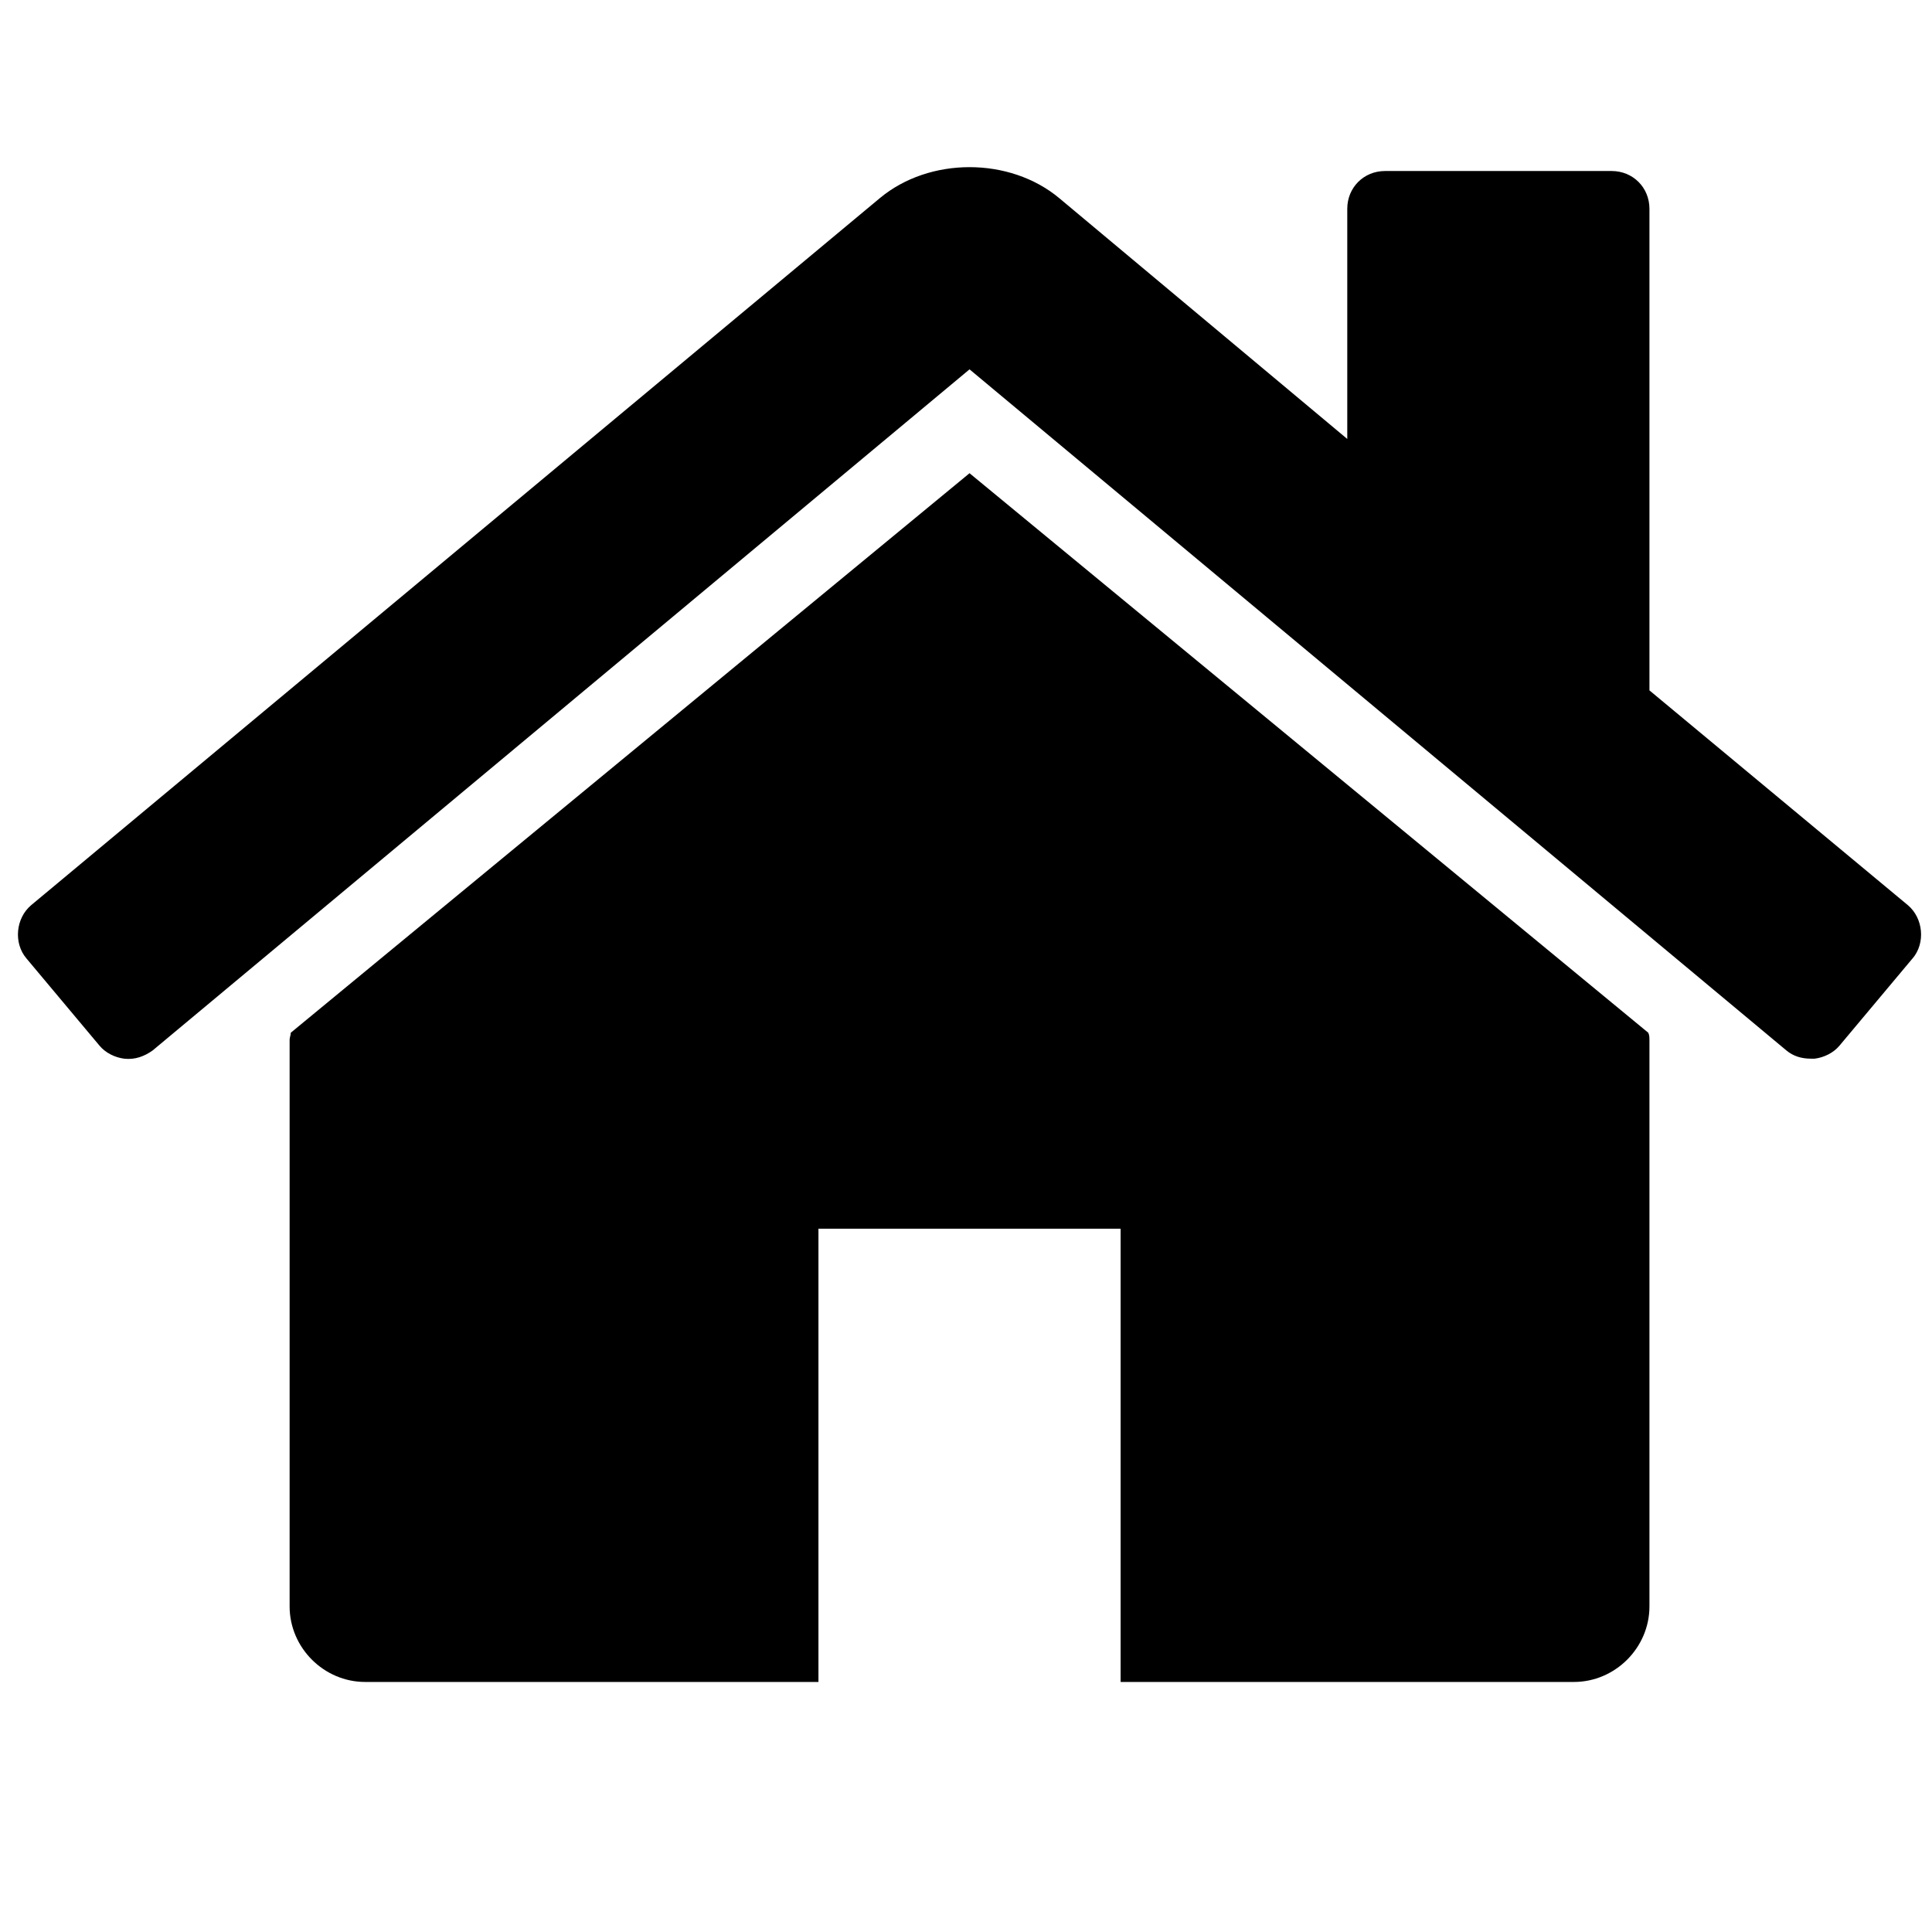
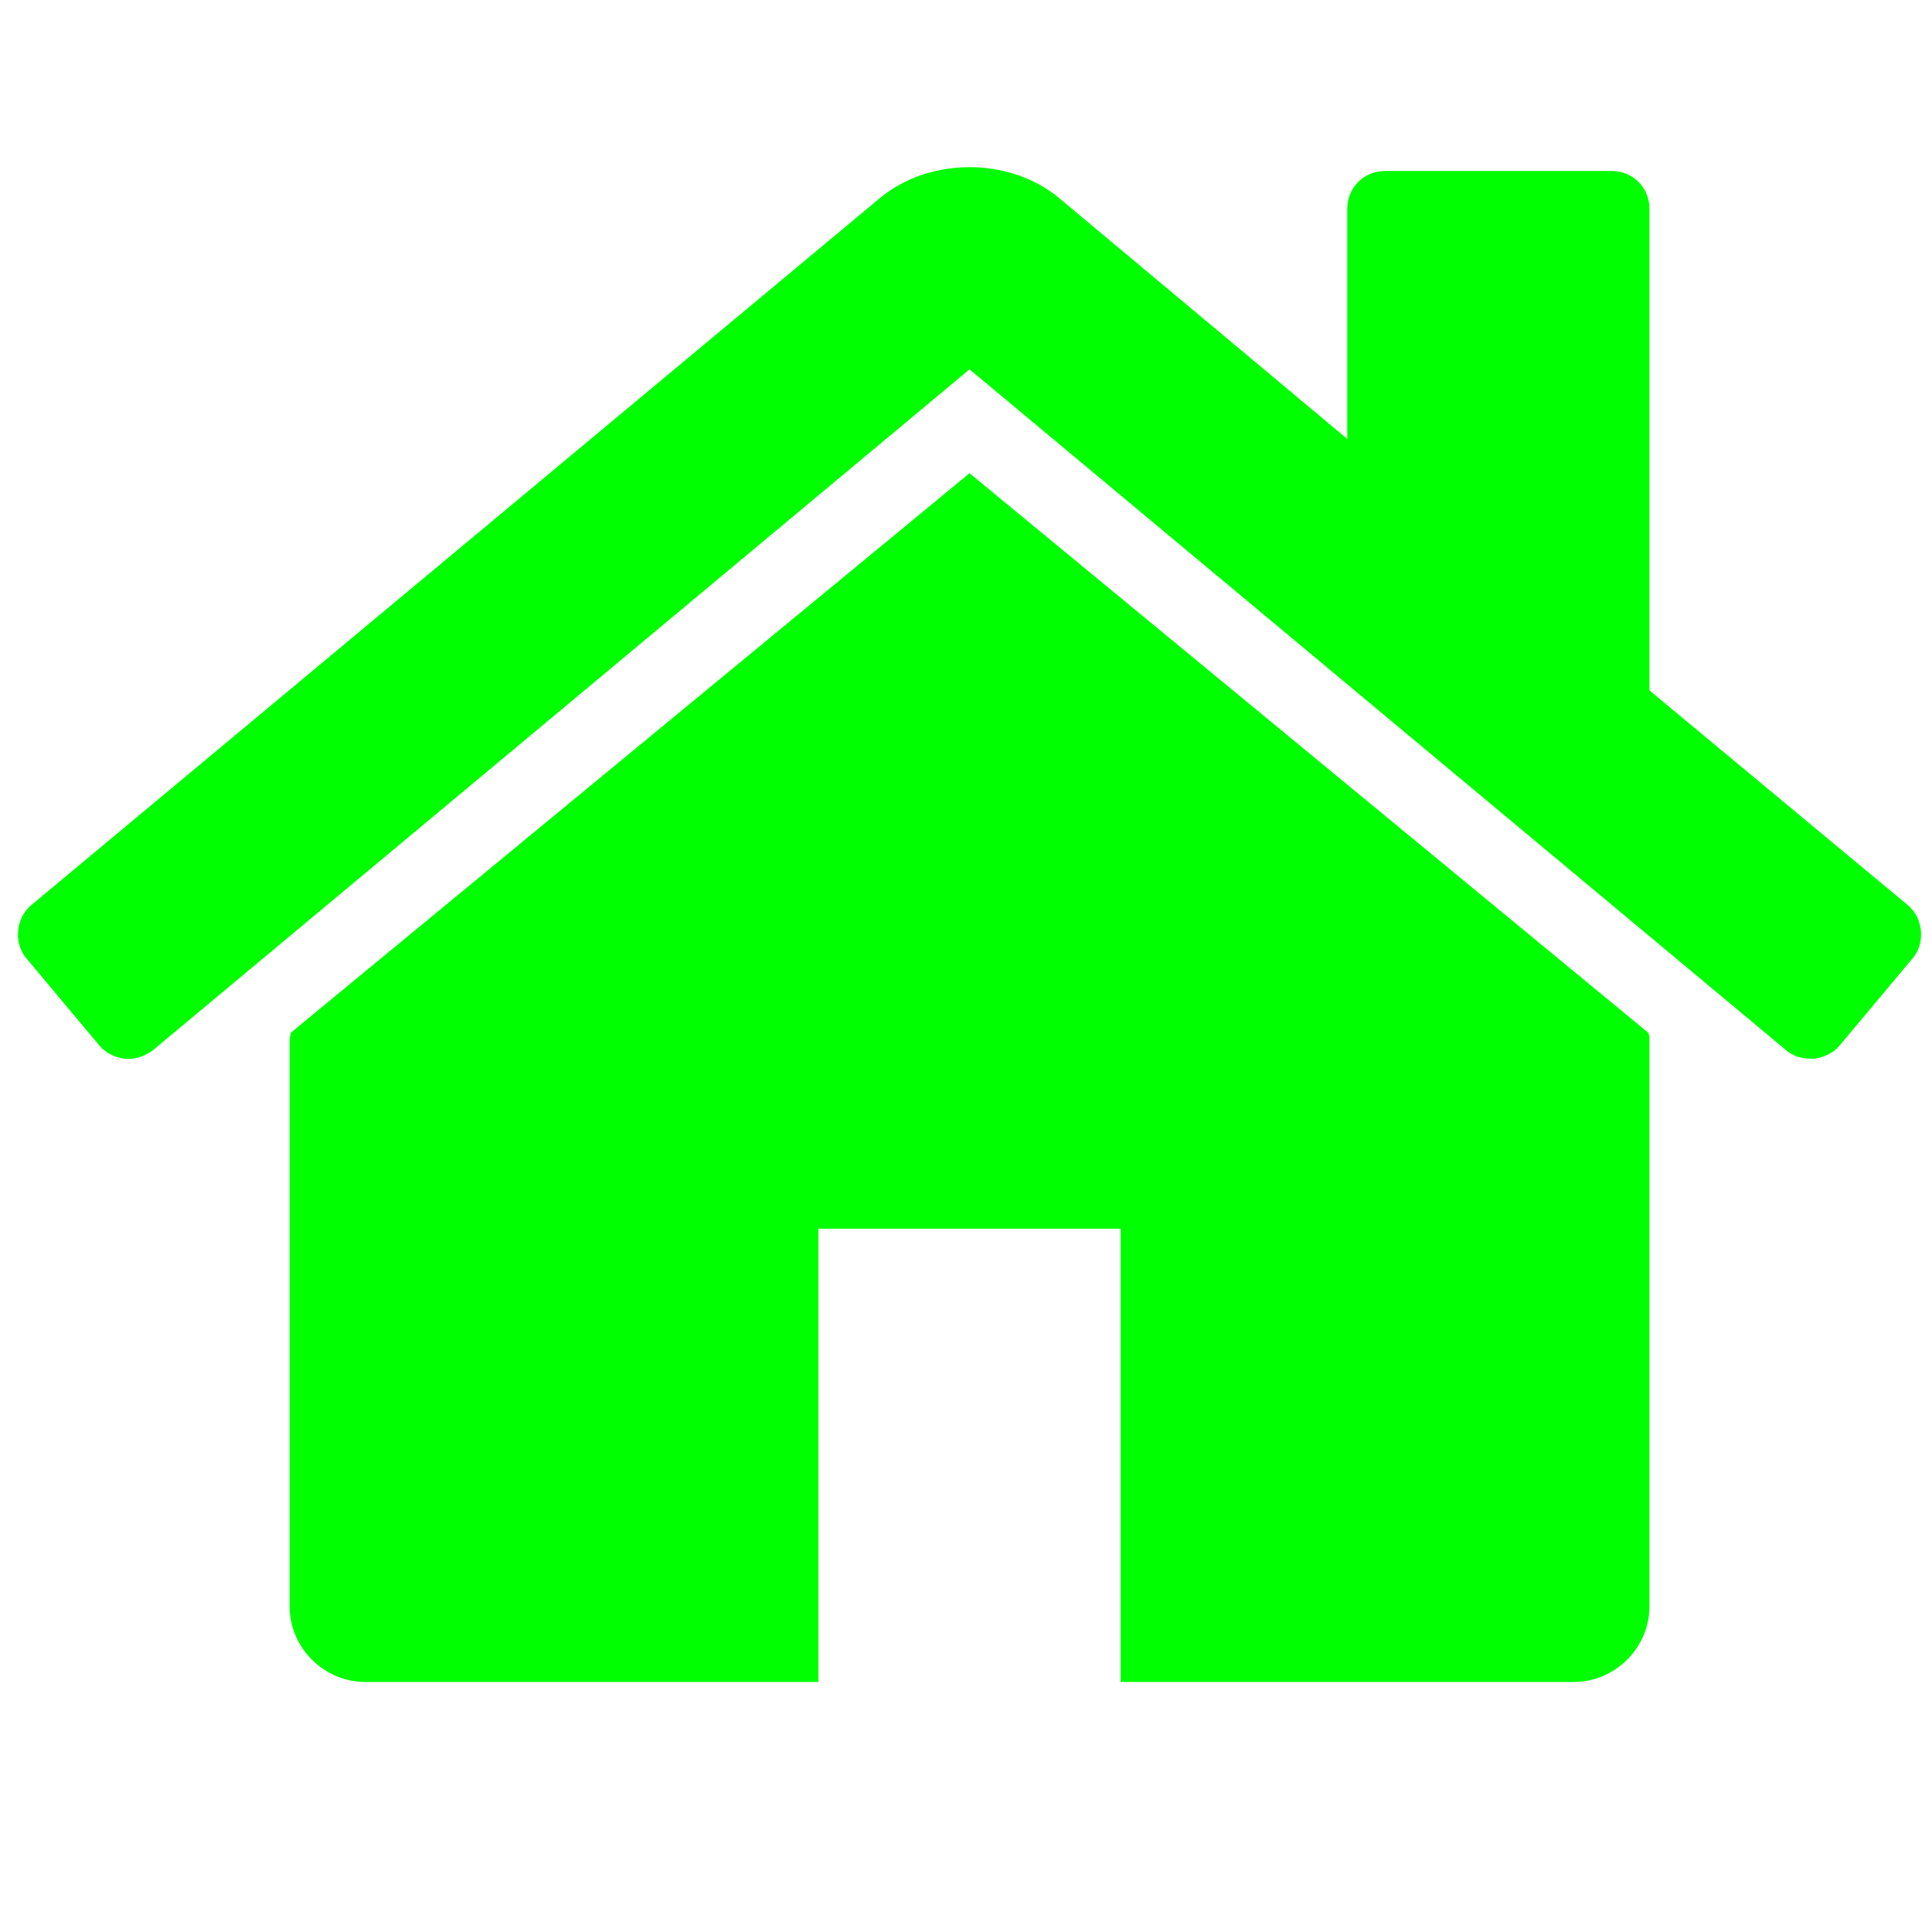
<svg xmlns="http://www.w3.org/2000/svg" width="64px" height="64px" id="svg2985" version="1.1">
  <defs id="defs2987" />
  <g id="layer1">
-     <g style="font-style:normal;font-variant:normal;font-weight:normal;font-stretch:normal;font-size:70.071px;line-height:125%;font-family:Arial;-inkscape-font-specification:Arial;letter-spacing:0px;word-spacing:0px;fill:#000000;fill-opacity:1;stroke:none" id="text2993">
-       <path d="m 54.639,34.445 c 0,-0.078 0,-0.156 -0.039,-0.235 L 32.117,15.676 9.633,34.21 c 0,0.078 -0.039,0.156 -0.039,0.235 l 0,18.769 c 0,1.369 1.134,2.503 2.503,2.503 l 15.015,0 0,-15.015 10.01,0 0,15.015 15.015,0 c 1.369,0 2.503,-1.134 2.503,-2.503 l 0,-18.769 z m 8.72,-2.698 c 0.43,-0.508 0.352,-1.329 -0.156,-1.76 l -8.563,-7.117 0,-15.954 c 0,-0.704 -0.547,-1.251 -1.251,-1.251 l -7.508,0 c -0.704,0 -1.251,0.547 -1.251,1.251 l 0,7.625 -9.541,-7.977 c -1.642,-1.369 -4.301,-1.369 -5.944,0 L 1.03,29.987 c -0.508,0.43 -0.587,1.251 -0.156,1.76 l 2.424,2.894 c 0.196,0.235 0.508,0.391 0.821,0.43 0.352,0.039 0.665,-0.078 0.938,-0.274 L 32.117,12.235 59.175,34.796 c 0.235,0.196 0.508,0.274 0.821,0.274 0.039,0 0.078,0 0.117,0 0.313,-0.039 0.626,-0.196 0.821,-0.43 l 2.424,-2.894 z" style="font-style:normal;font-variant:normal;font-weight:normal;font-stretch:normal;font-family:FontAwesome;-inkscape-font-specification:FontAwesome" id="path8534" />
+     <g style="font-style:normal;font-variant:normal;font-weight:normal;font-stretch:normal;font-size:70.071px;line-height:125%;font-family:Arial;-inkscape-font-specification:Arial;letter-spacing:0px;word-spacing:0px;fill:#00ff00;fill-opacity:1;stroke:none" id="text2993">
+       <path d="m 54.639,34.445 c 0,-0.078 0,-0.156 -0.039,-0.235 L 32.117,15.676 9.633,34.21 c 0,0.078 -0.039,0.156 -0.039,0.235 l 0,18.769 c 0,1.369 1.134,2.503 2.503,2.503 l 15.015,0 0,-15.015 10.01,0 0,15.015 15.015,0 c 1.369,0 2.503,-1.134 2.503,-2.503 l 0,-18.769 z m 8.72,-2.698 c 0.43,-0.508 0.352,-1.329 -0.156,-1.76 l -8.563,-7.117 0,-15.954 c 0,-0.704 -0.547,-1.251 -1.251,-1.251 l -7.508,0 c -0.704,0 -1.251,0.547 -1.251,1.251 l 0,7.625 -9.541,-7.977 c -1.642,-1.369 -4.301,-1.369 -5.944,0 L 1.03,29.987 c -0.508,0.43 -0.587,1.251 -0.156,1.76 l 2.424,2.894 c 0.196,0.235 0.508,0.391 0.821,0.43 0.352,0.039 0.665,-0.078 0.938,-0.274 L 32.117,12.235 59.175,34.796 c 0.235,0.196 0.508,0.274 0.821,0.274 0.039,0 0.078,0 0.117,0 0.313,-0.039 0.626,-0.196 0.821,-0.43 l 2.424,-2.894 z" style="font-style:normal;font-variant:normal;font-weight:normal;font-stretch:normal;font-family:FontAwesome;-inkscape-font-specification:FontAwesome;fill:#00ff00;fill-opacity:1" id="path8534" />
    </g>
  </g>
</svg>
